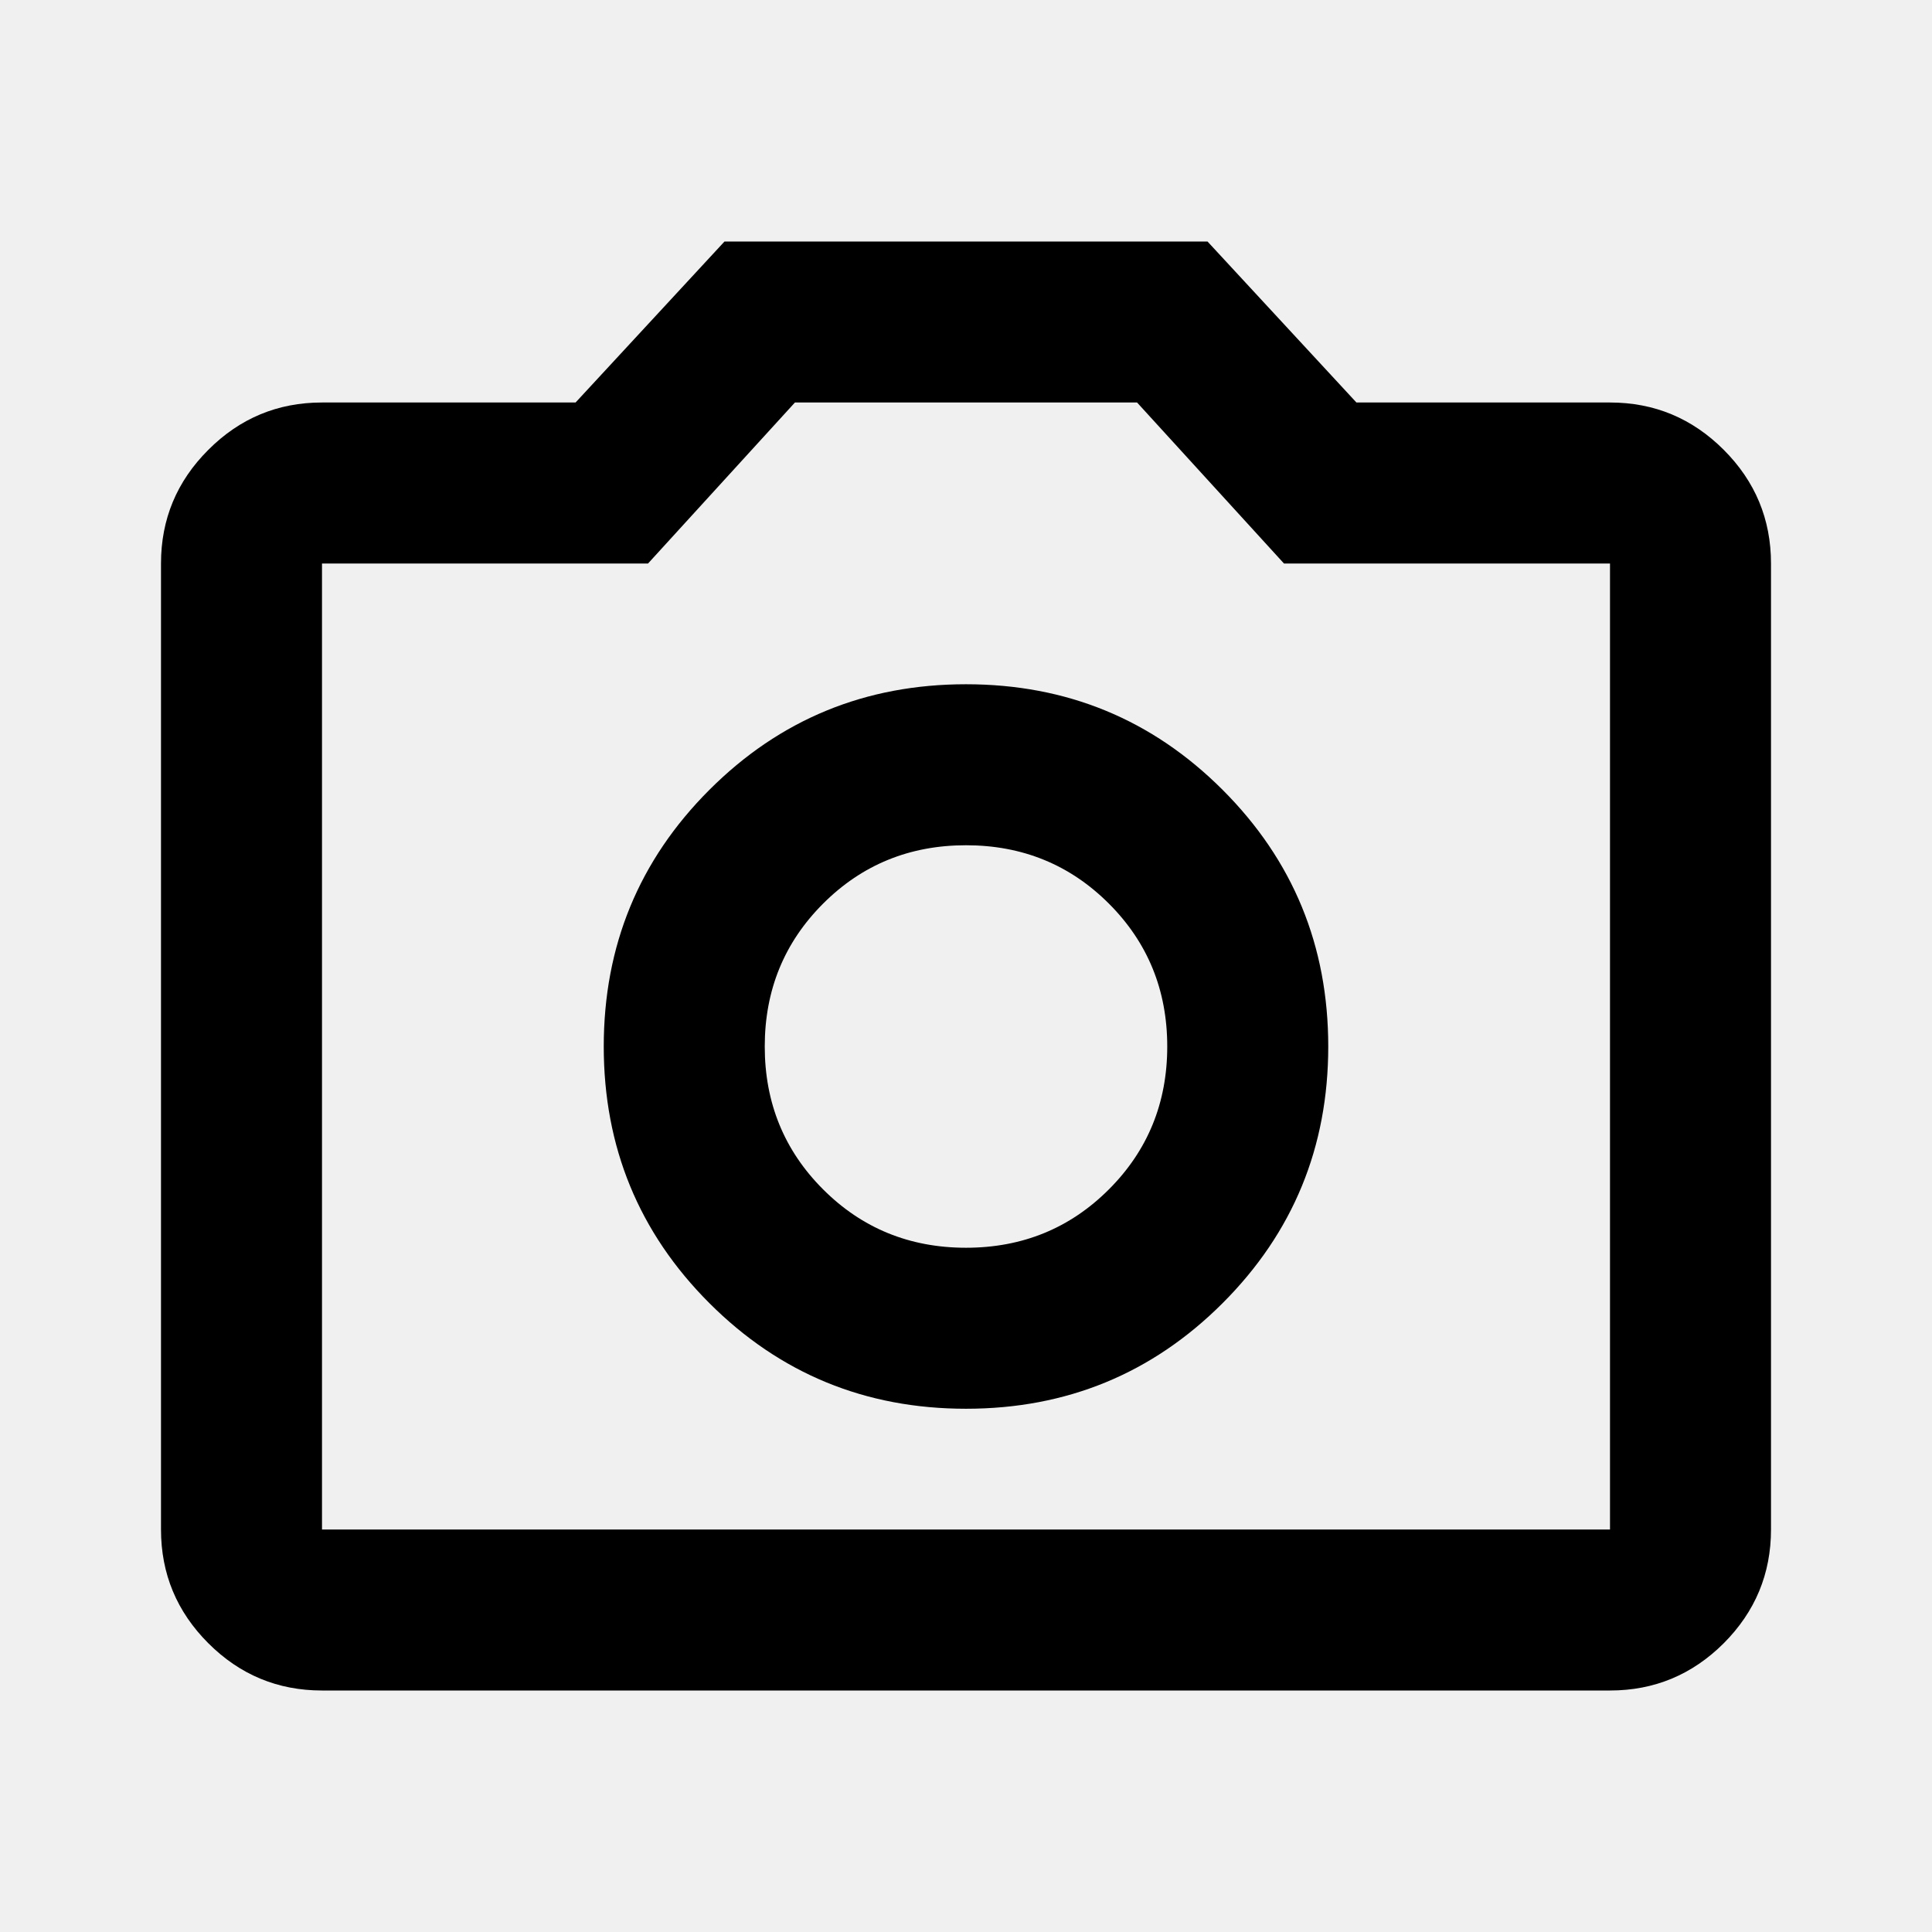
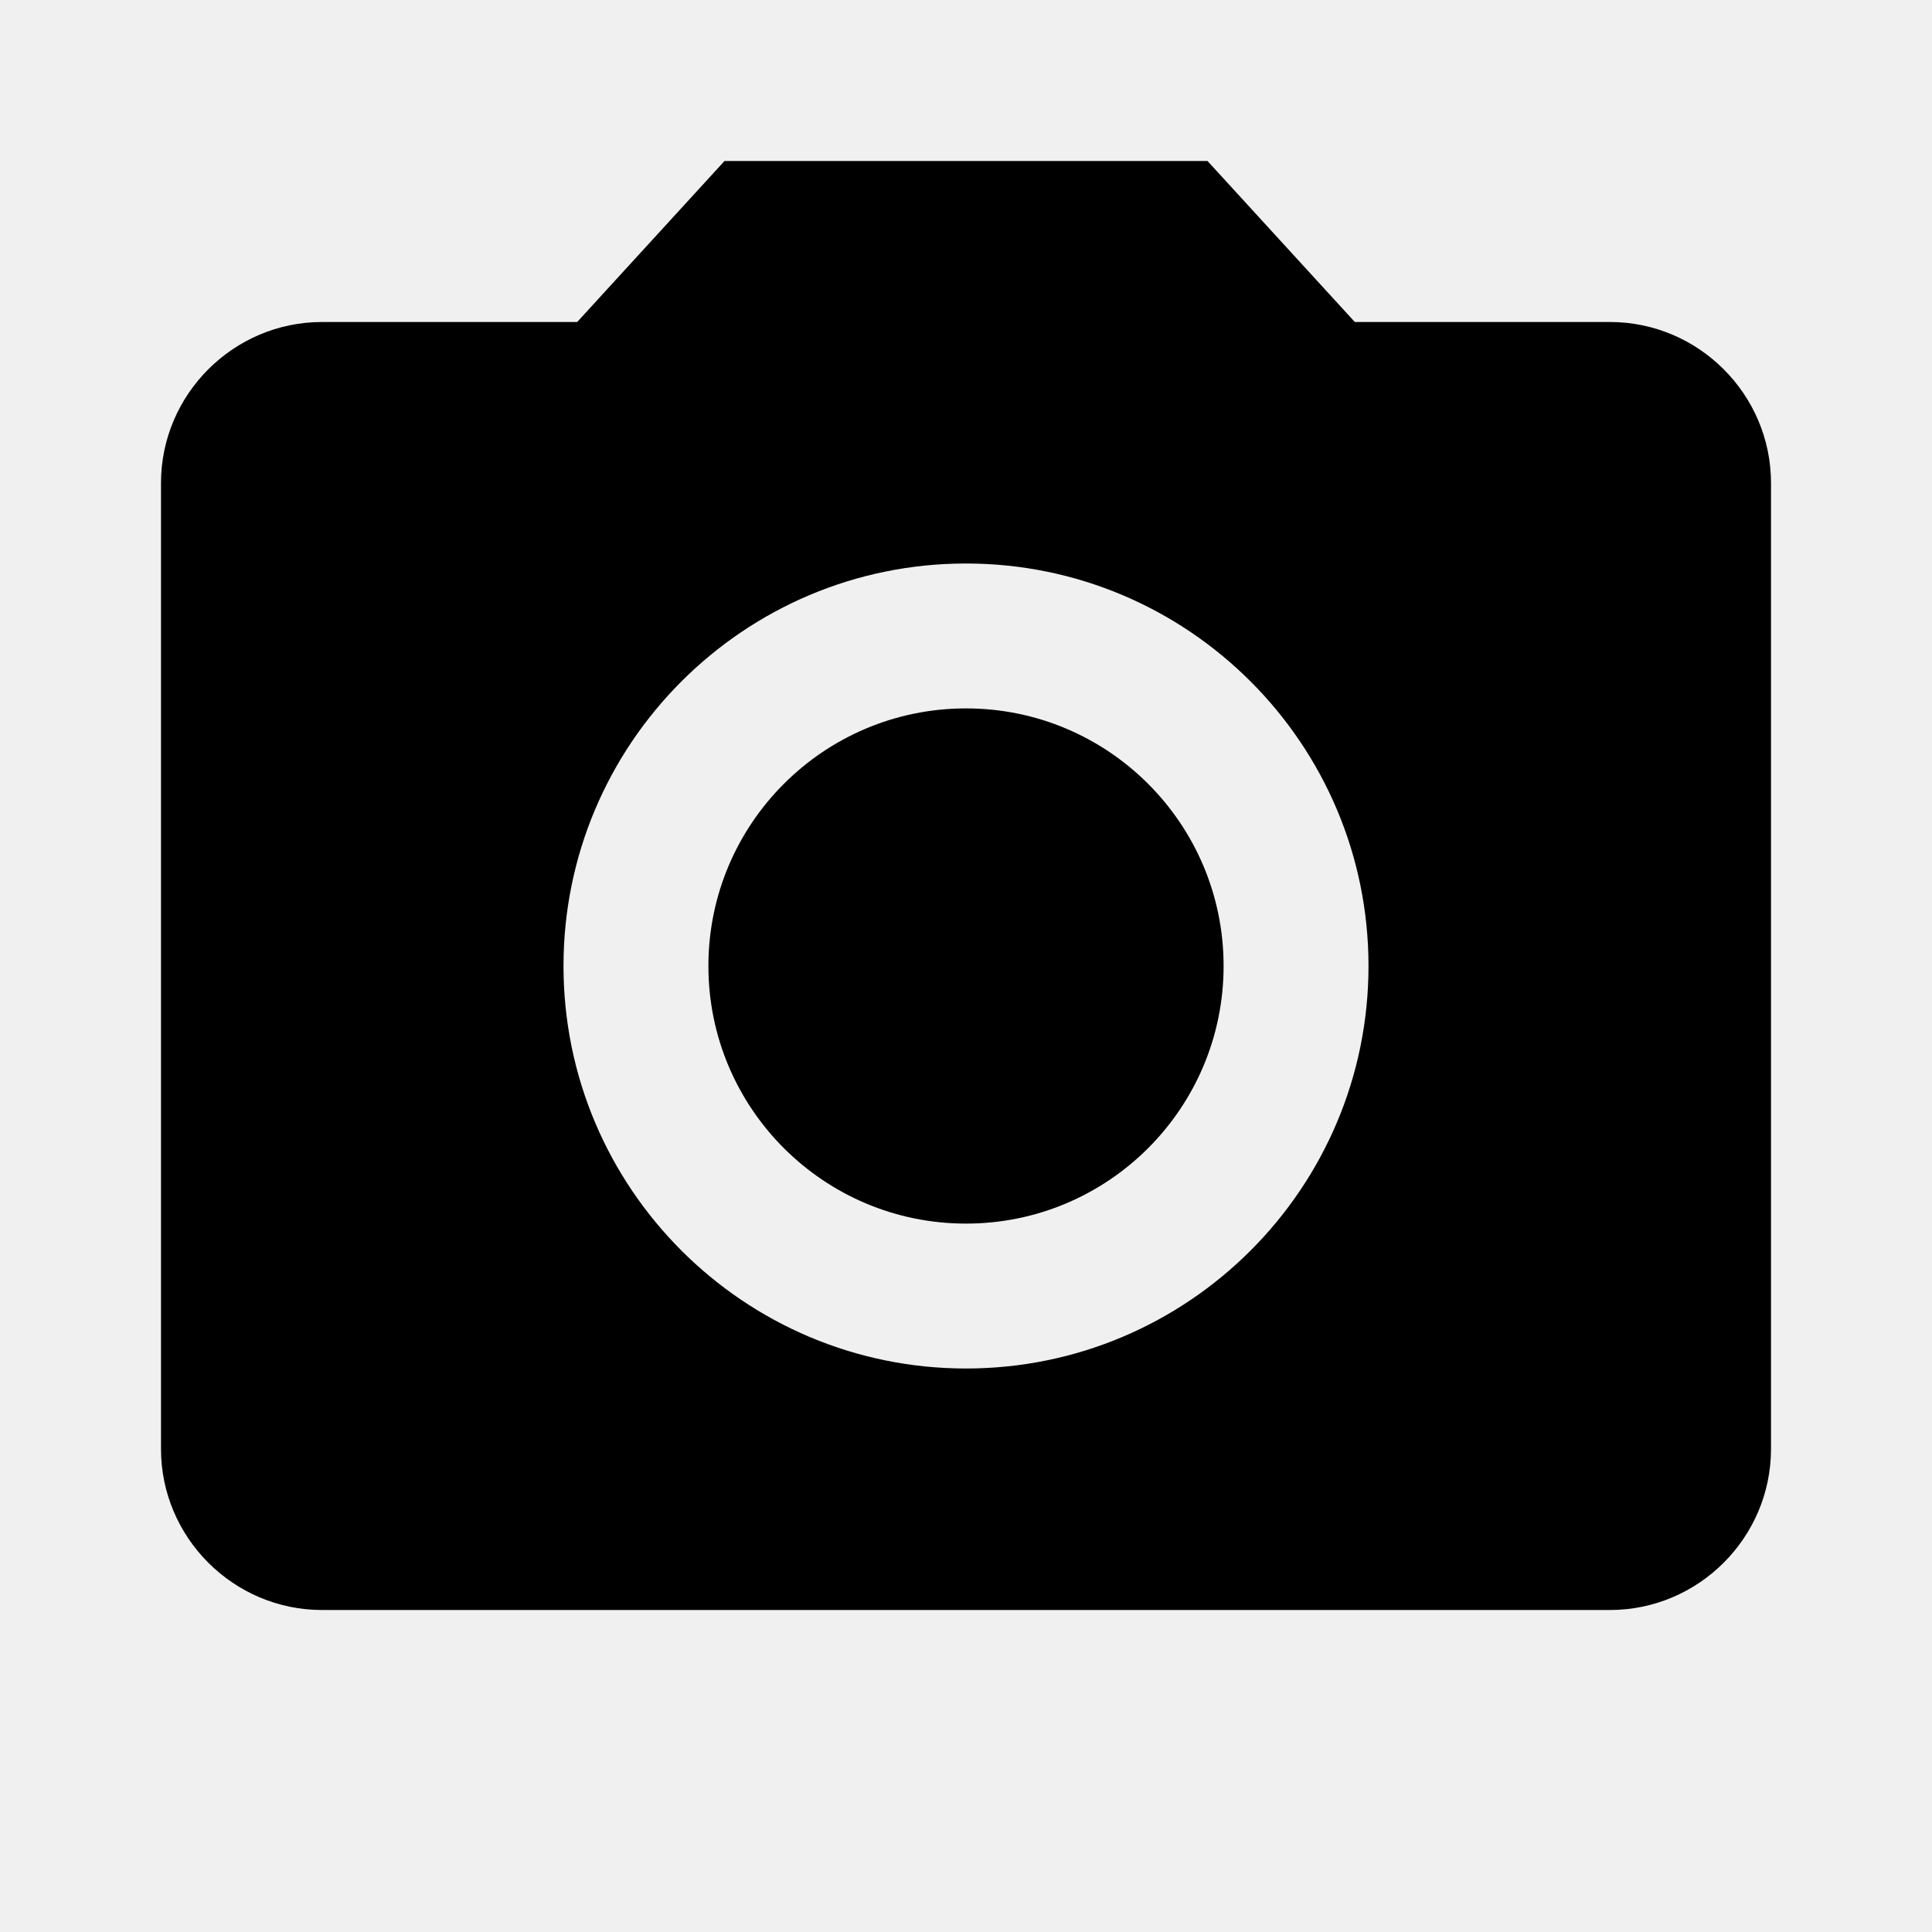
<svg xmlns="http://www.w3.org/2000/svg" width="24" height="24" viewBox="0 0 24 24" fill="none">
-   <path d="M12 17.5C13.25 17.5 14.313 17.063 15.188 16.188C16.063 15.313 16.5 14.25 16.5 13C16.5 11.75 16.063 10.687 15.188 9.812C14.313 8.937 13.25 8.5 12 8.5C10.75 8.5 9.687 8.937 8.812 9.812C7.937 10.687 7.5 11.75 7.5 13C7.5 14.25 7.937 15.313 8.812 16.188C9.687 17.063 10.75 17.5 12 17.5ZM12 15.5C11.3 15.5 10.708 15.258 10.225 14.775C9.742 14.292 9.5 13.7 9.5 13C9.5 12.3 9.742 11.708 10.225 11.225C10.708 10.742 11.3 10.5 12 10.5C12.7 10.5 13.292 10.742 13.775 11.225C14.258 11.708 14.5 12.3 14.5 13C14.5 13.7 14.258 14.292 13.775 14.775C13.292 15.258 12.7 15.5 12 15.5ZM4 21C3.45 21 2.979 20.804 2.588 20.413C2.196 20.021 2 19.55 2 19V7C2 6.45 2.196 5.979 2.588 5.588C2.979 5.196 3.45 5 4 5H7.15L9 3H15L16.85 5H20C20.55 5 21.021 5.196 21.413 5.588C21.804 5.979 22 6.45 22 7V19C22 19.55 21.804 20.021 21.413 20.413C21.021 20.804 20.55 21 20 21H4ZM20 19V7H15.95L14.125 5H9.875L8.05 7H4V19H20Z" fill="black" />
+   <g clip-path="url(#clip0_28_489)">
+     <path d="M12 15.2C13.767 15.2 15.2 13.767 15.2 12C15.2 10.233 13.767 8.8 12 8.8C10.233 8.8 8.8 10.233 8.8 12C8.8 13.767 10.233 15.2 12 15.2Z" fill="black" />
+     <path d="M9 2L7.17 4H4C2.9 4 2 4.9 2 6V18C2 19.1 2.9 20 4 20H20C21.1 20 22 19.1 22 18V6C22 4.9 21.1 4 20 4H16.83L15 2H9ZM12 17C9.24 17 7 14.76 7 12C7 9.24 9.24 7 12 7C14.76 7 17 9.24 17 12C17 14.76 14.76 17 12 17Z" fill="black" />
+   </g>
+   <defs>
+     <clipPath id="clip0_28_489">
+       <rect width="24" height="24" fill="white" />
+     </clipPath>
+   </defs>
</svg>
